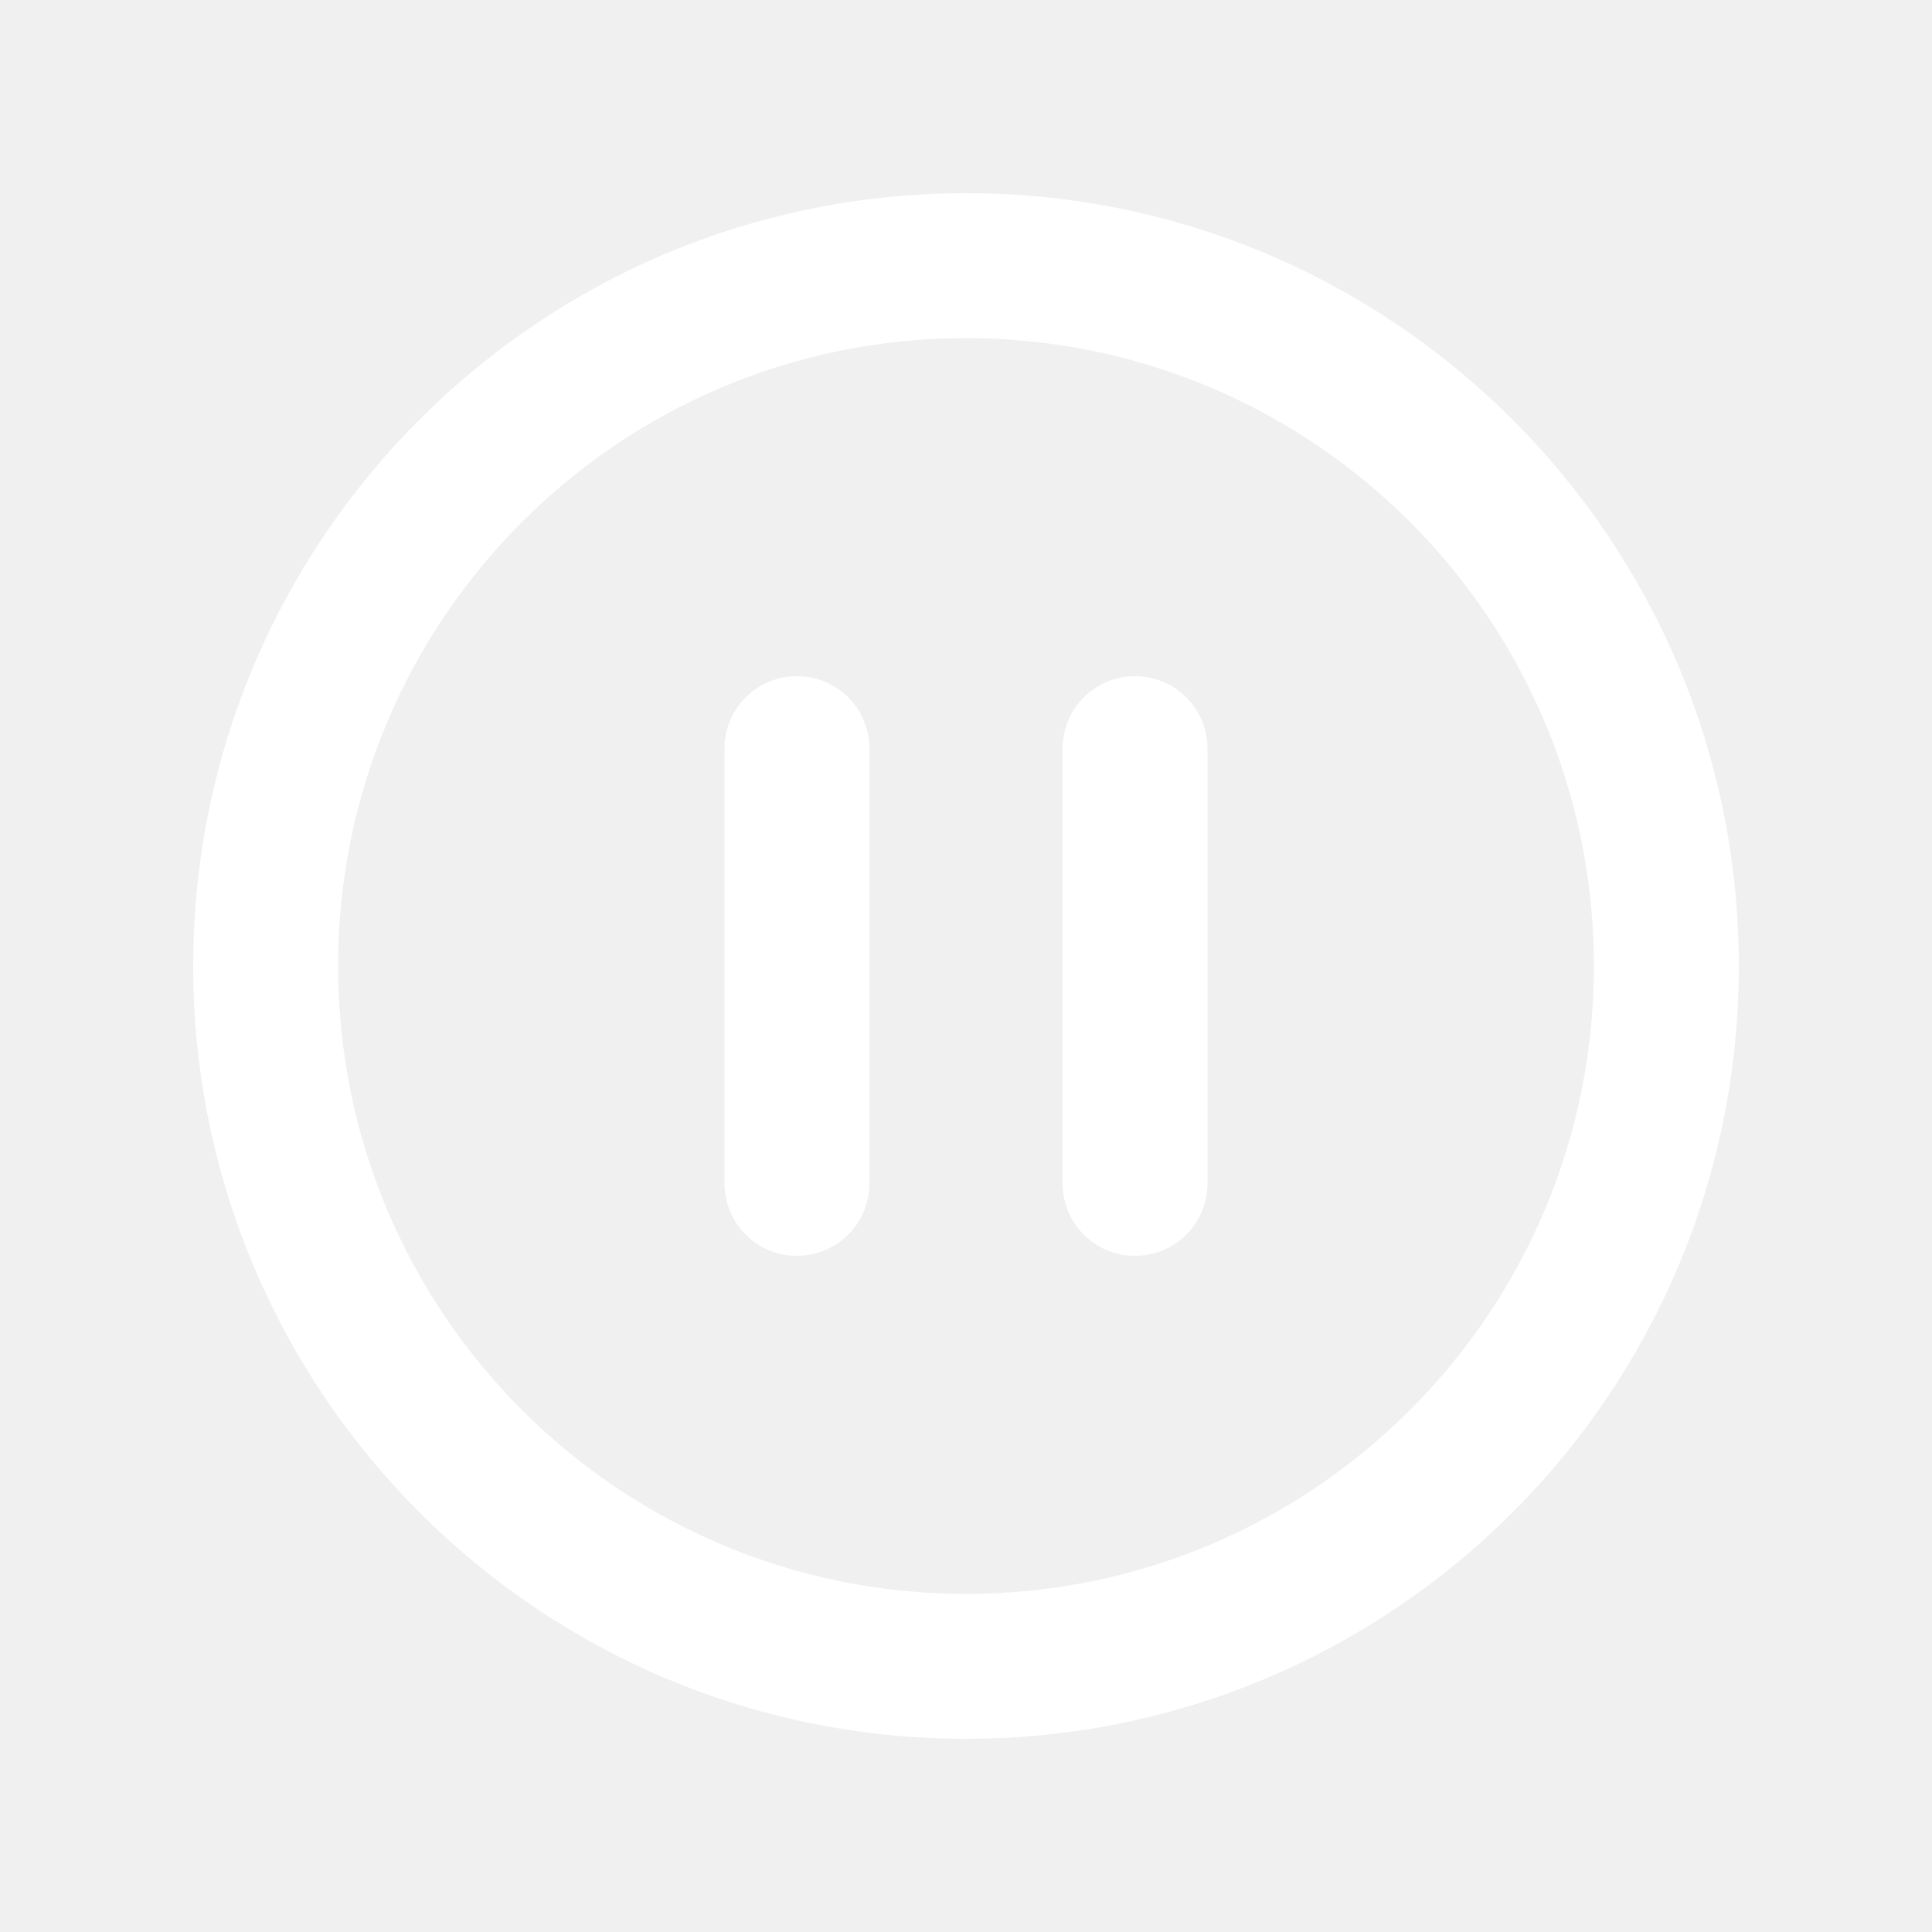
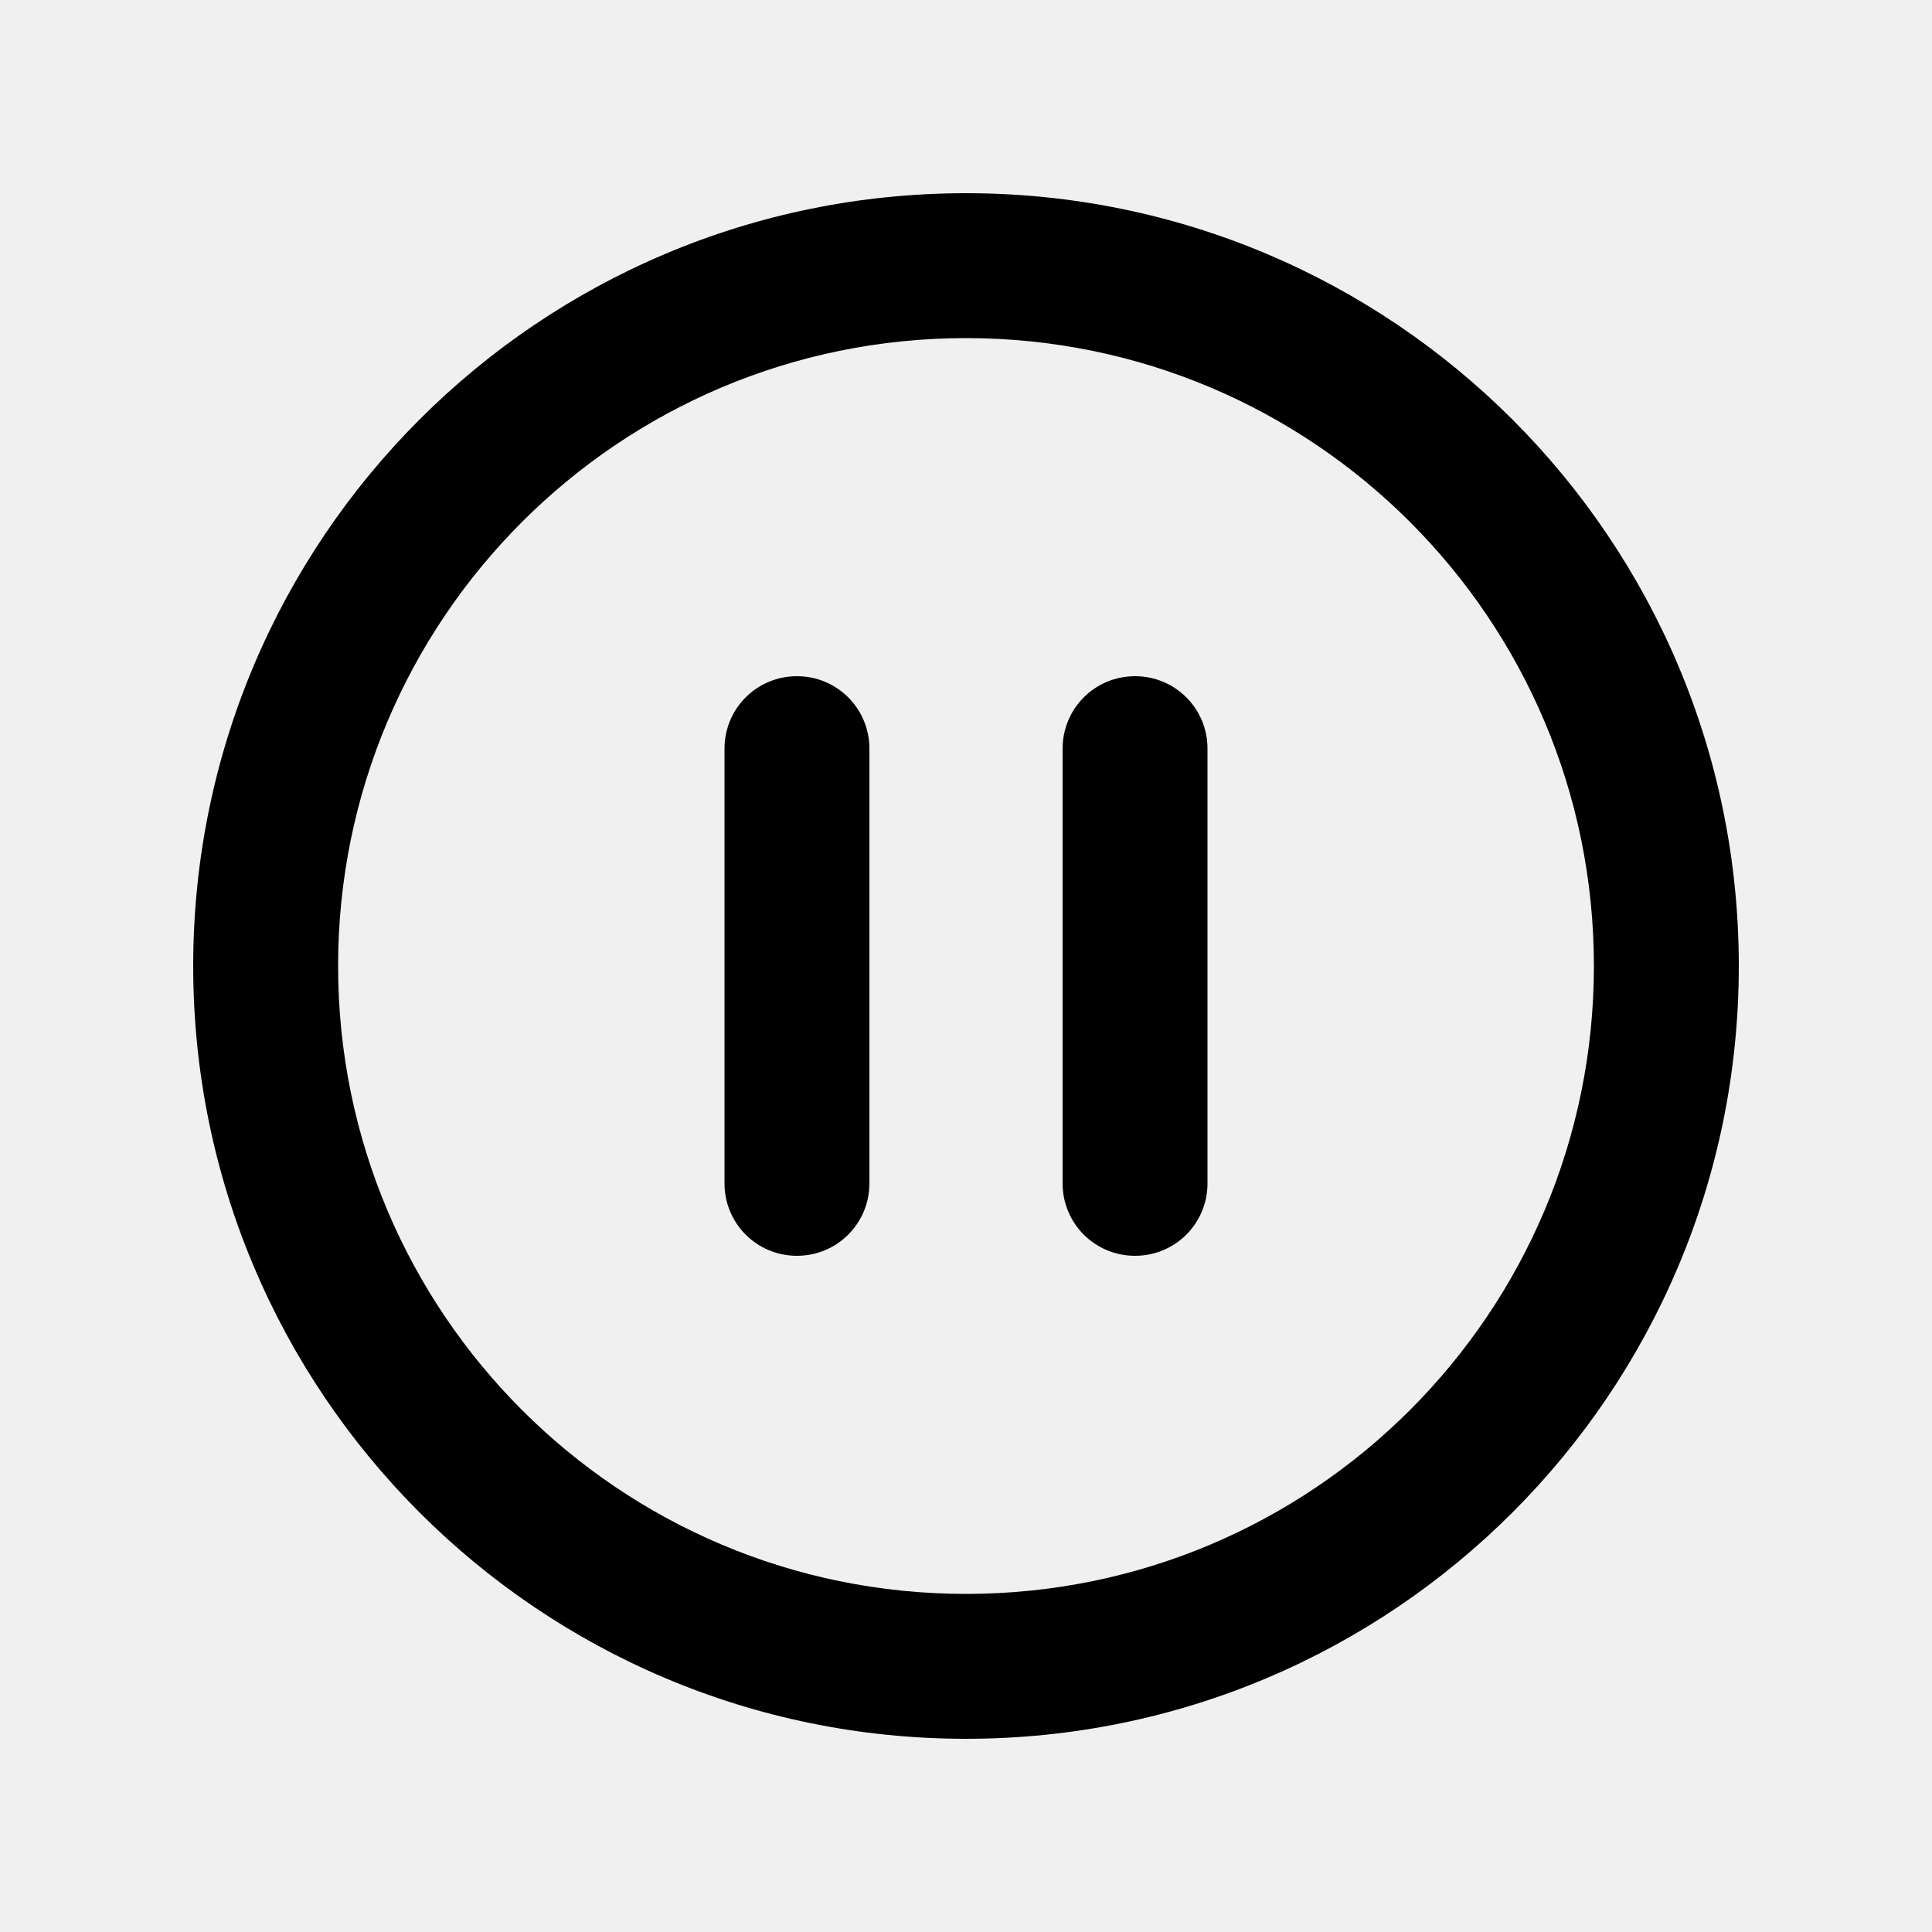
- <svg xmlns="http://www.w3.org/2000/svg" fill="white" viewBox="0 0 640 640">
+ <svg xmlns="http://www.w3.org/2000/svg" fill="black" viewBox="0 0 640 640">
  <path d="M320 112C434.9 112 528 205.1 528 320C528 434.9 434.9 528 320 528C205.1 528 112 434.9 112 320C112 205.1 205.1 112 320 112zM320 576C461.4 576 576 461.4 576 320C576 178.6 461.4 64 320 64C178.6 64 64 178.6 64 320C64 461.4 178.6 576 320 576zM288 248C288 234.7 277.3 224 264 224C250.7 224 240 234.7 240 248L240 392C240 405.3 250.7 416 264 416C277.3 416 288 405.3 288 392L288 248zM400 248C400 234.7 389.3 224 376 224C362.7 224 352 234.7 352 248L352 392C352 405.3 362.7 416 376 416C389.3 416 400 405.3 400 392L400 248z" />
</svg>
